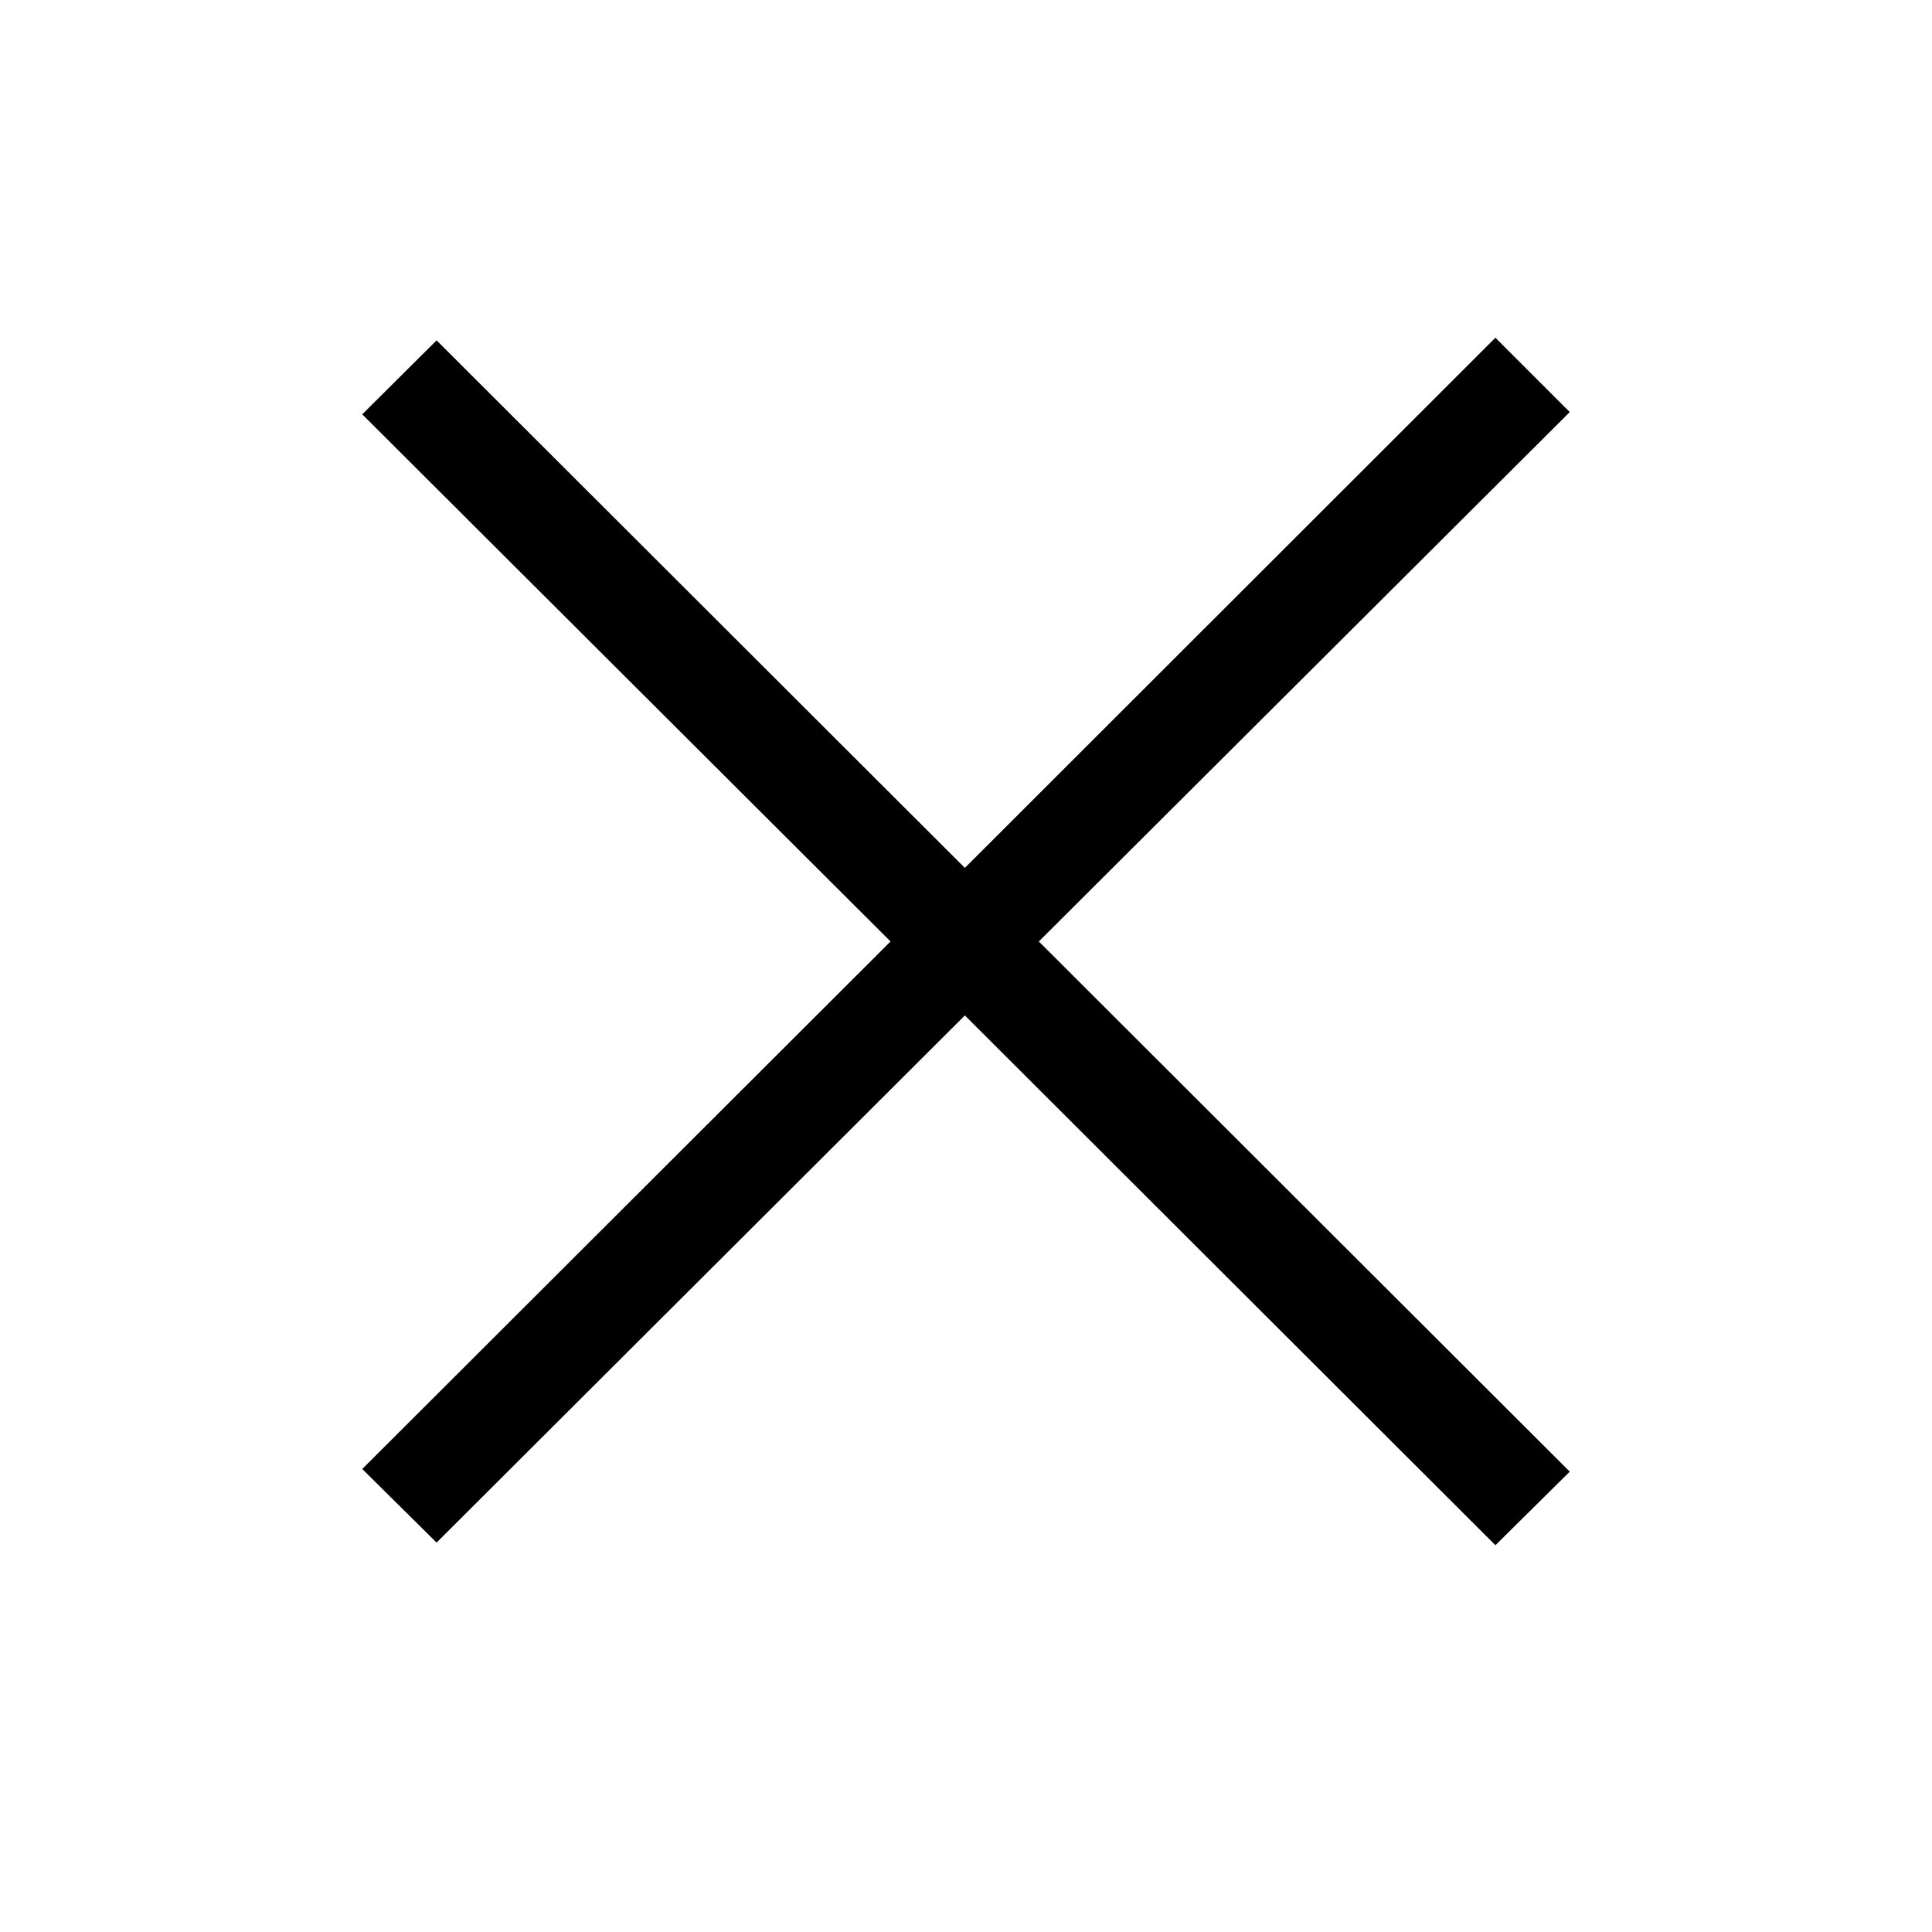
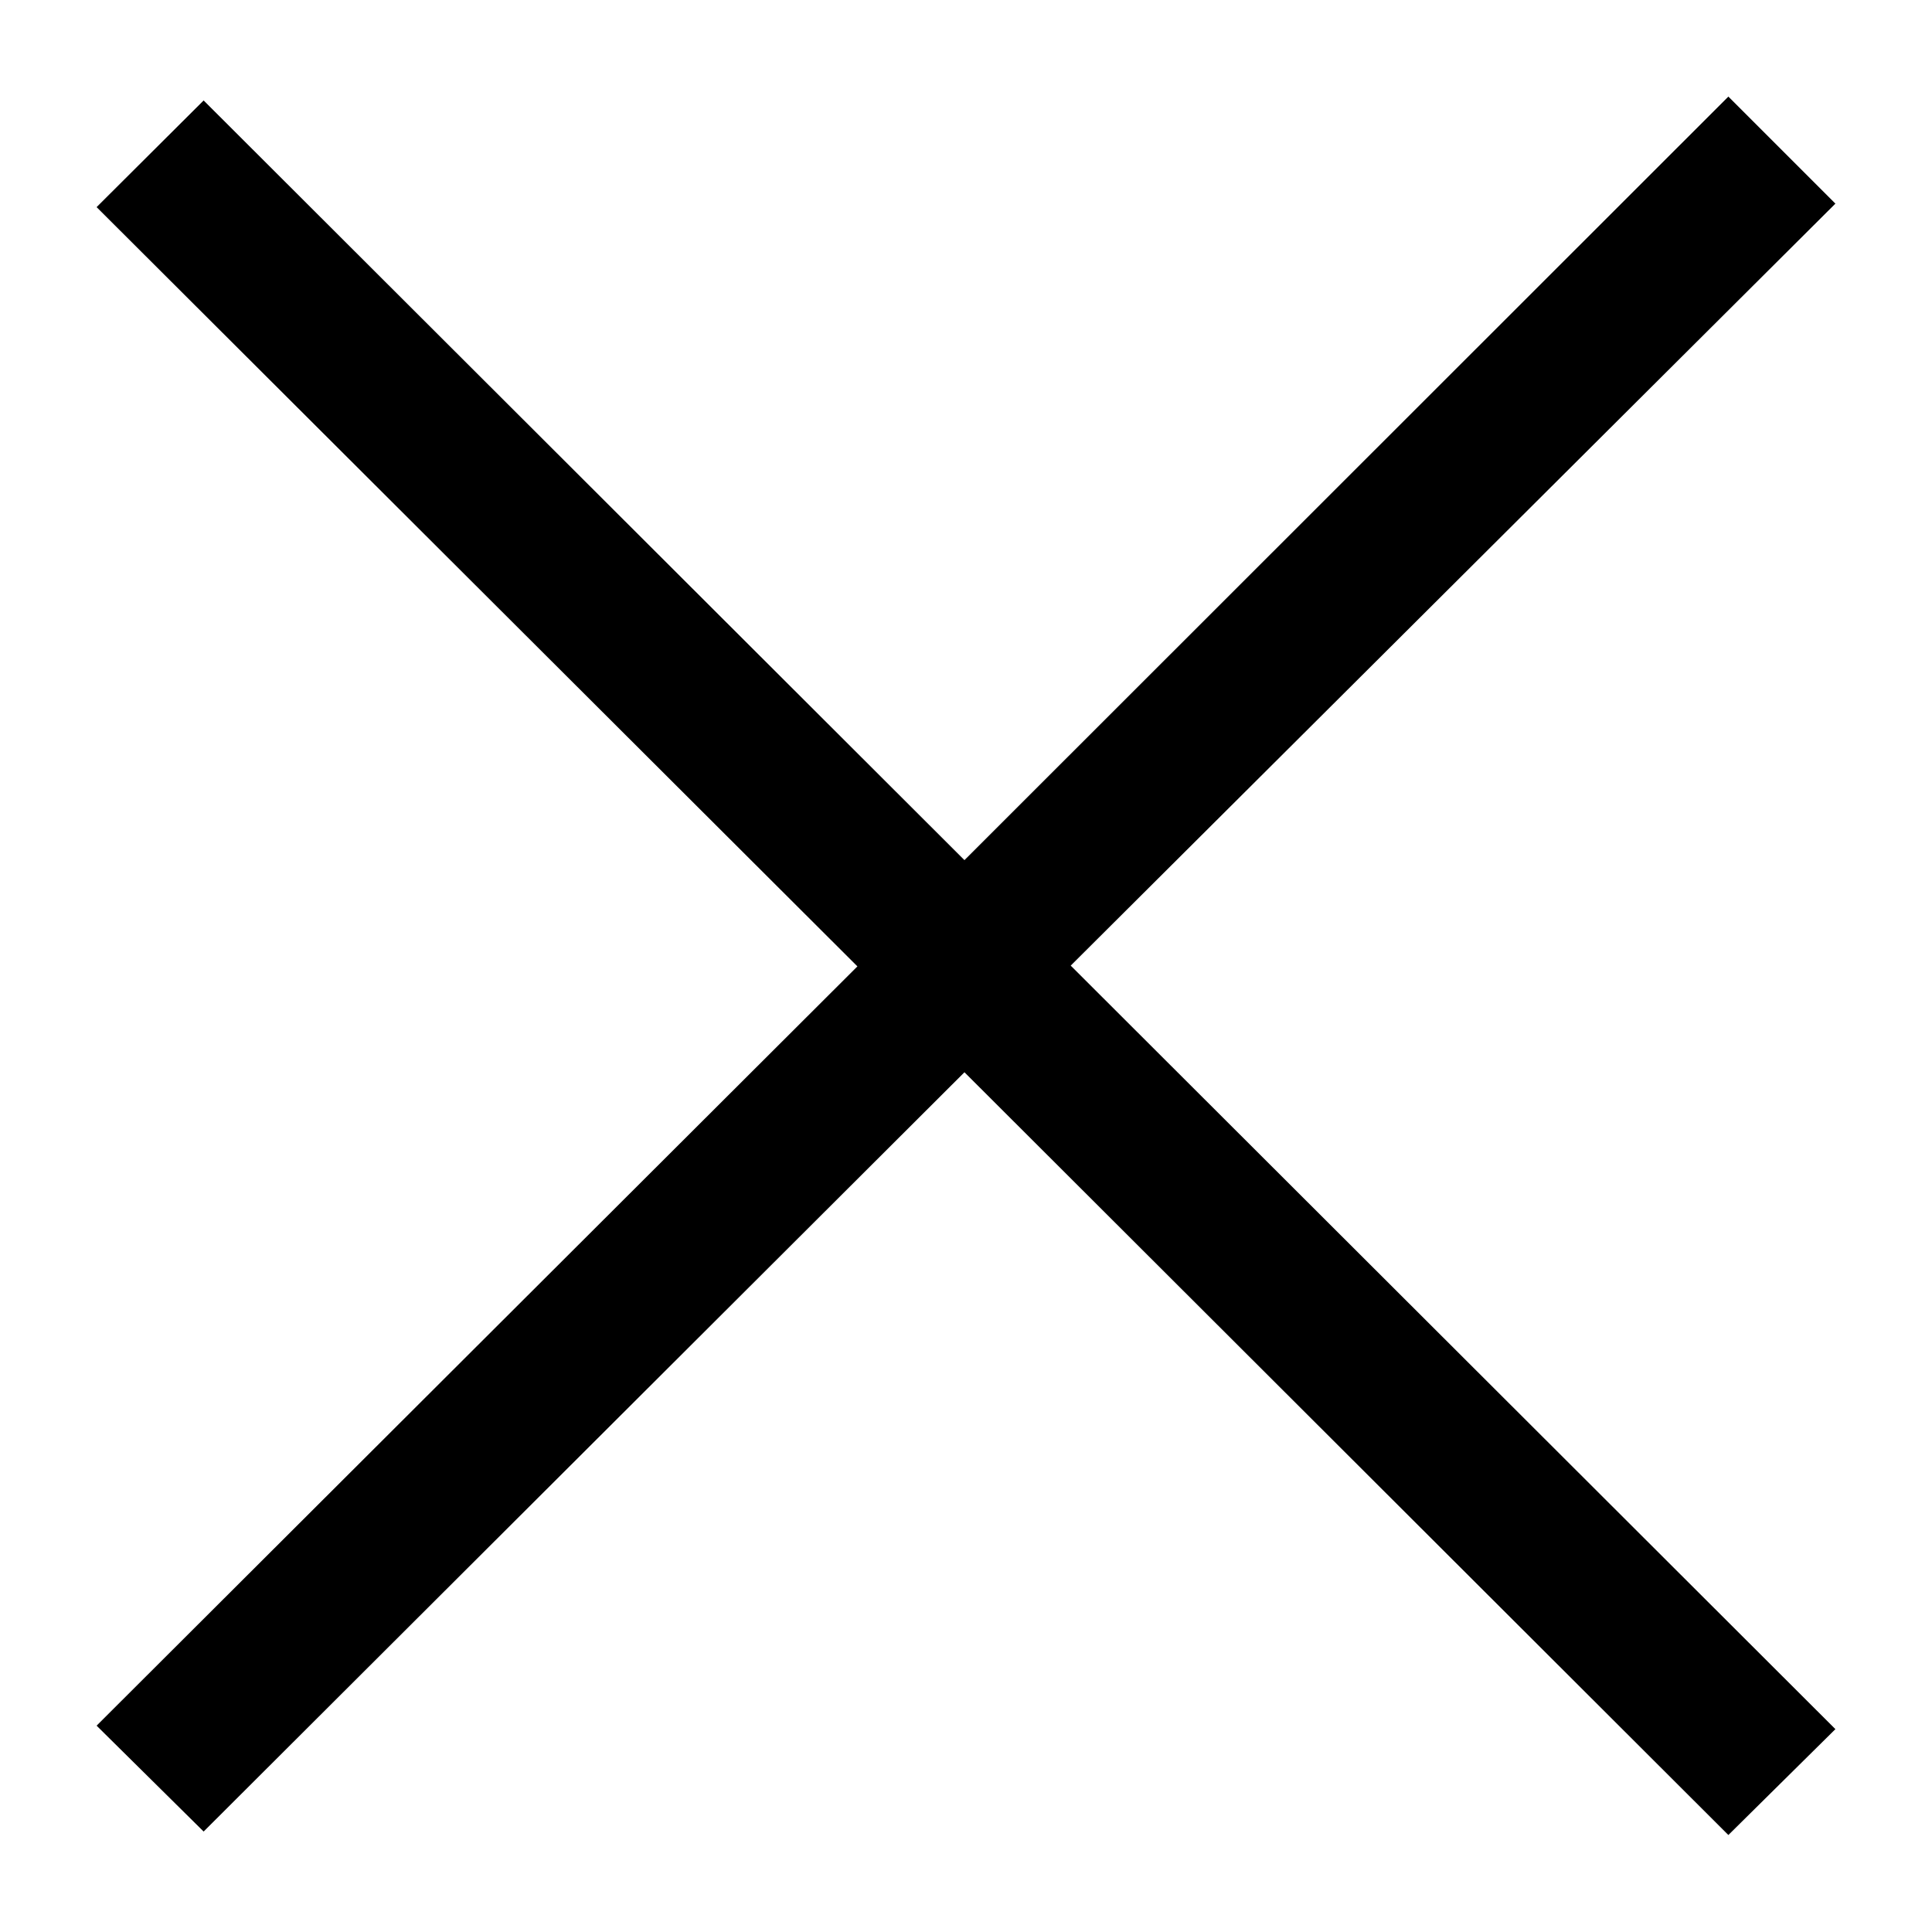
- <svg xmlns="http://www.w3.org/2000/svg" width="512" height="512" viewBox="0 0 512 512">
-   <path d="M396.3 89.5 255.7 230l-140-139.8L96 109.8l140 139.7L96 389.3l19.7 19.5 140-139.7 140.6 140.4L416 390 275.3 249.5 416 109.2z" />
+ <svg xmlns="http://www.w3.org/2000/svg" id="Layer_1" version="1.1" viewBox="0 0 500 500">
+   <path d="M447.3,25l-197.7,197.6L52.7,26l-27.7,27.6,196.9,196.5L25,446.6l27.7,27.4,196.9-196.5,197.7,197.4,27.7-27.4-197.9-197.6L475,52.7l-27.7-27.7Z" />
</svg>
